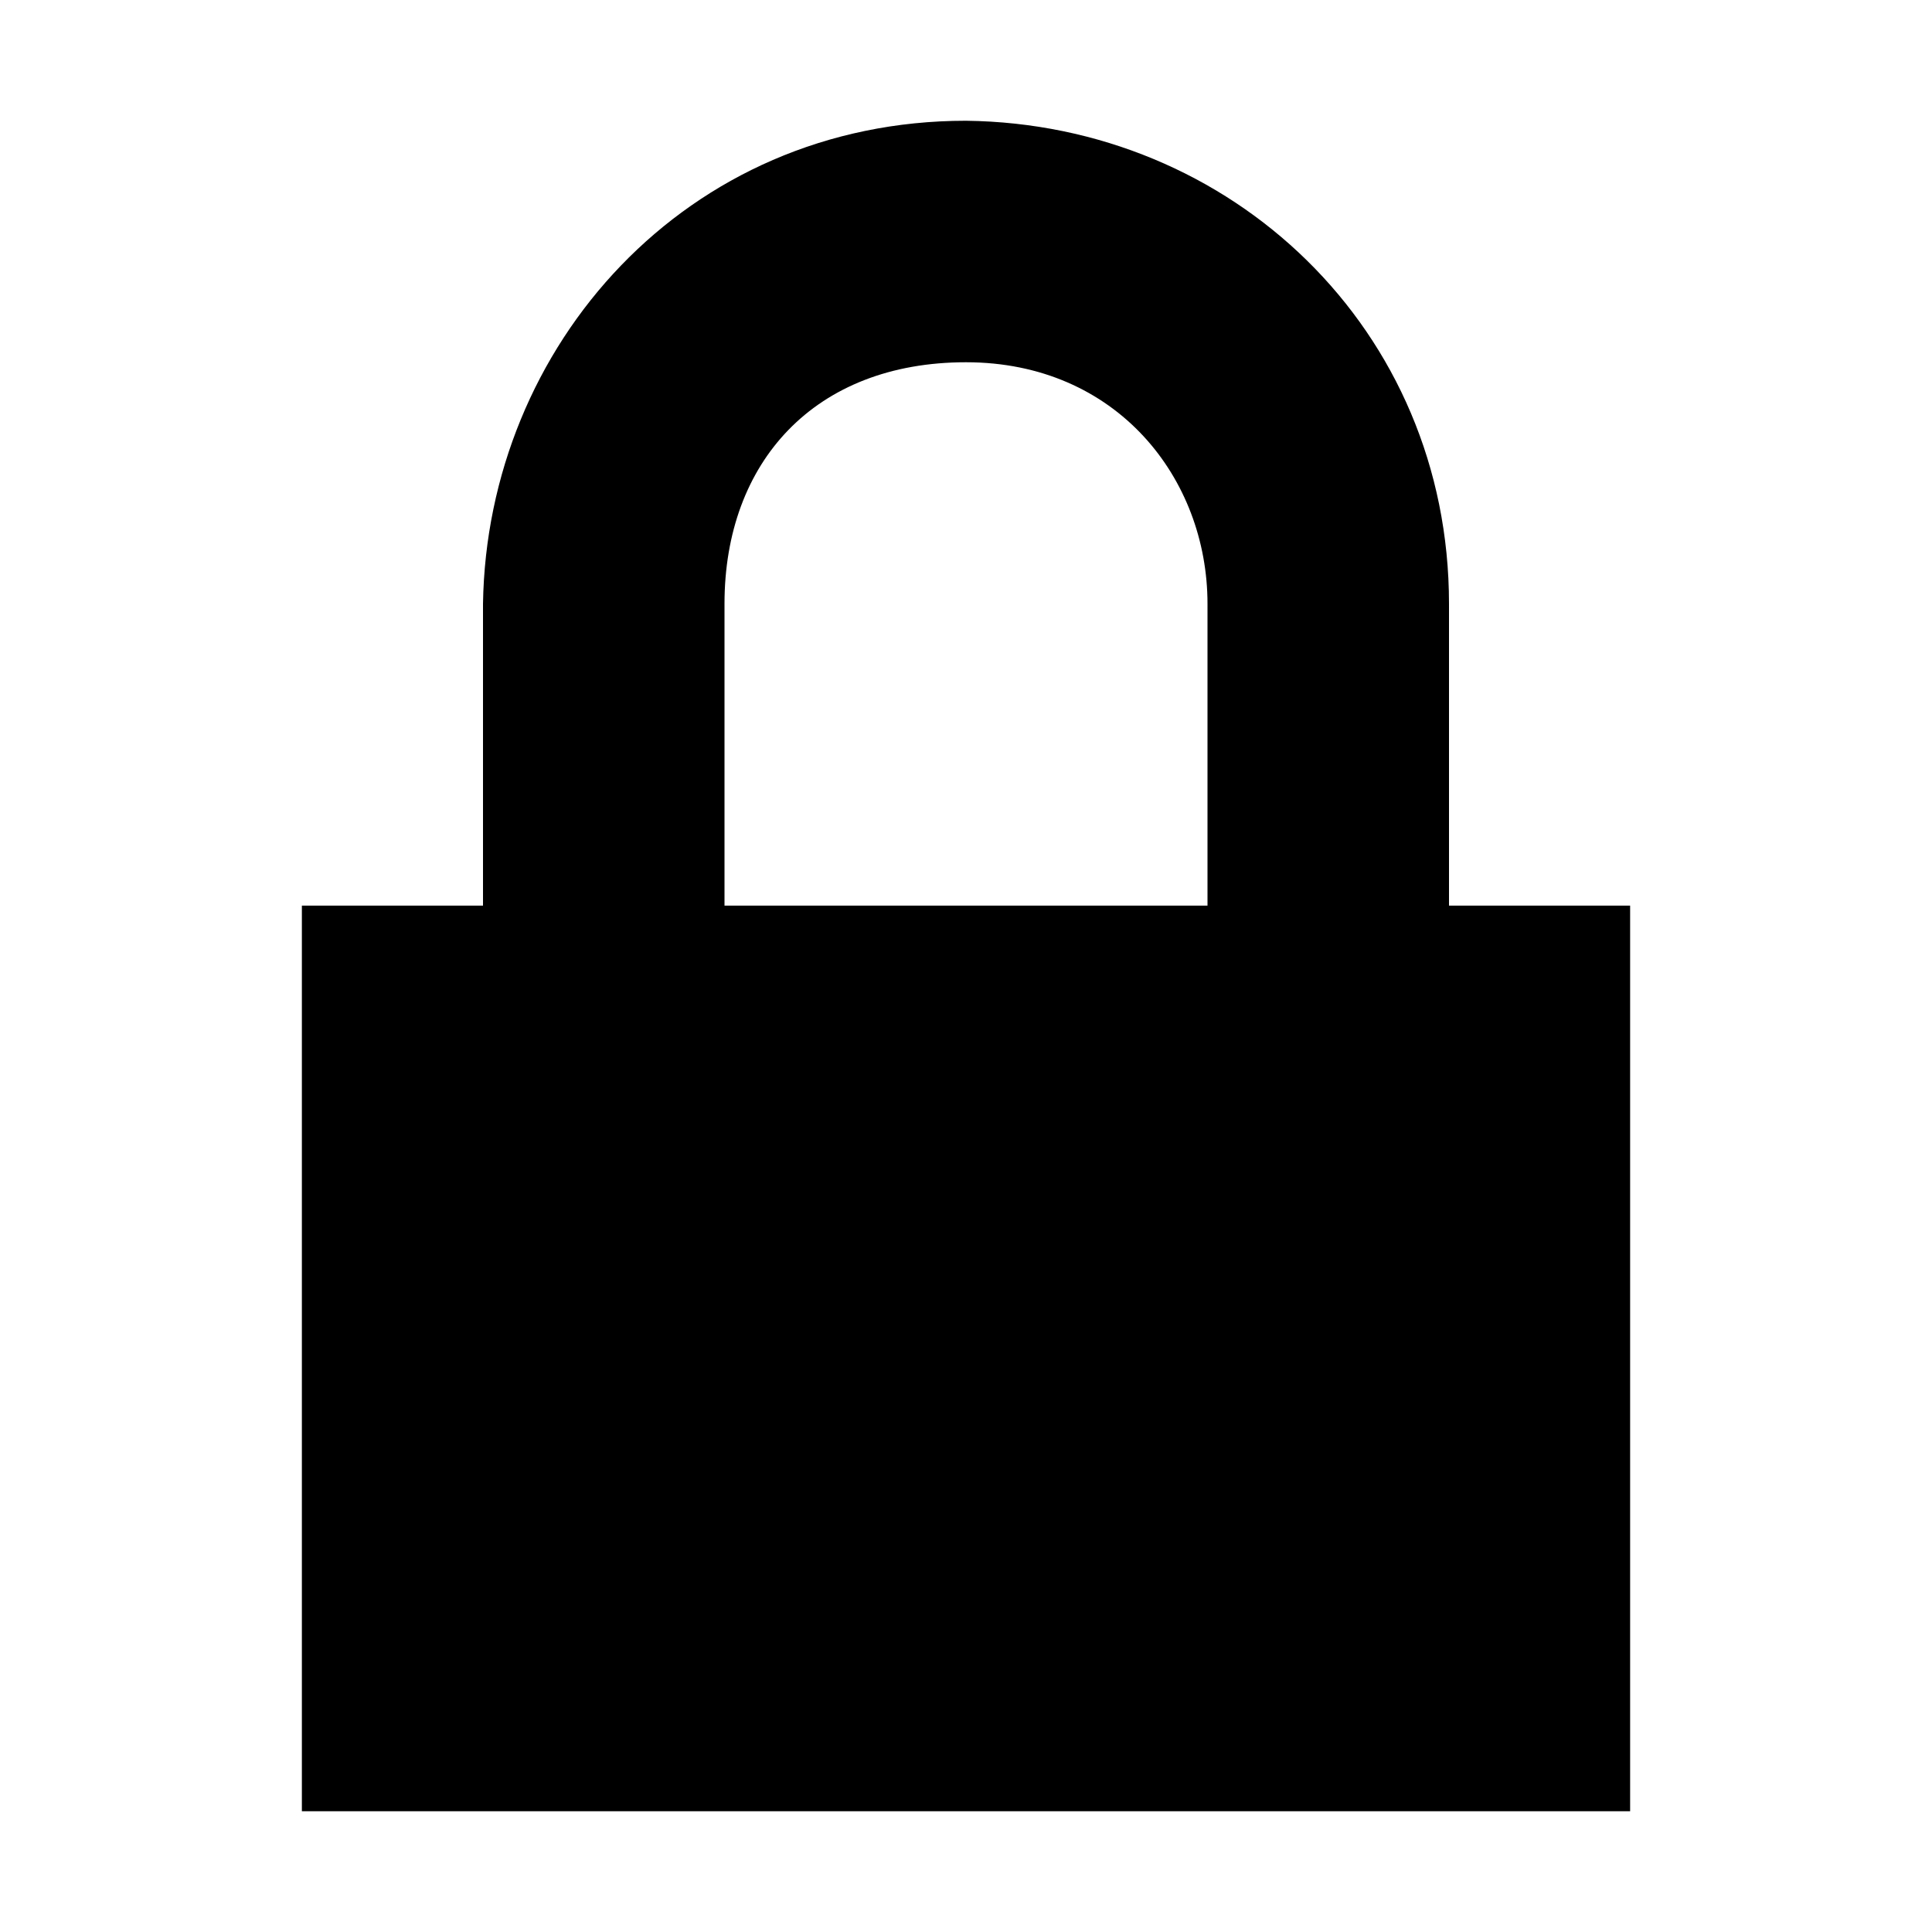
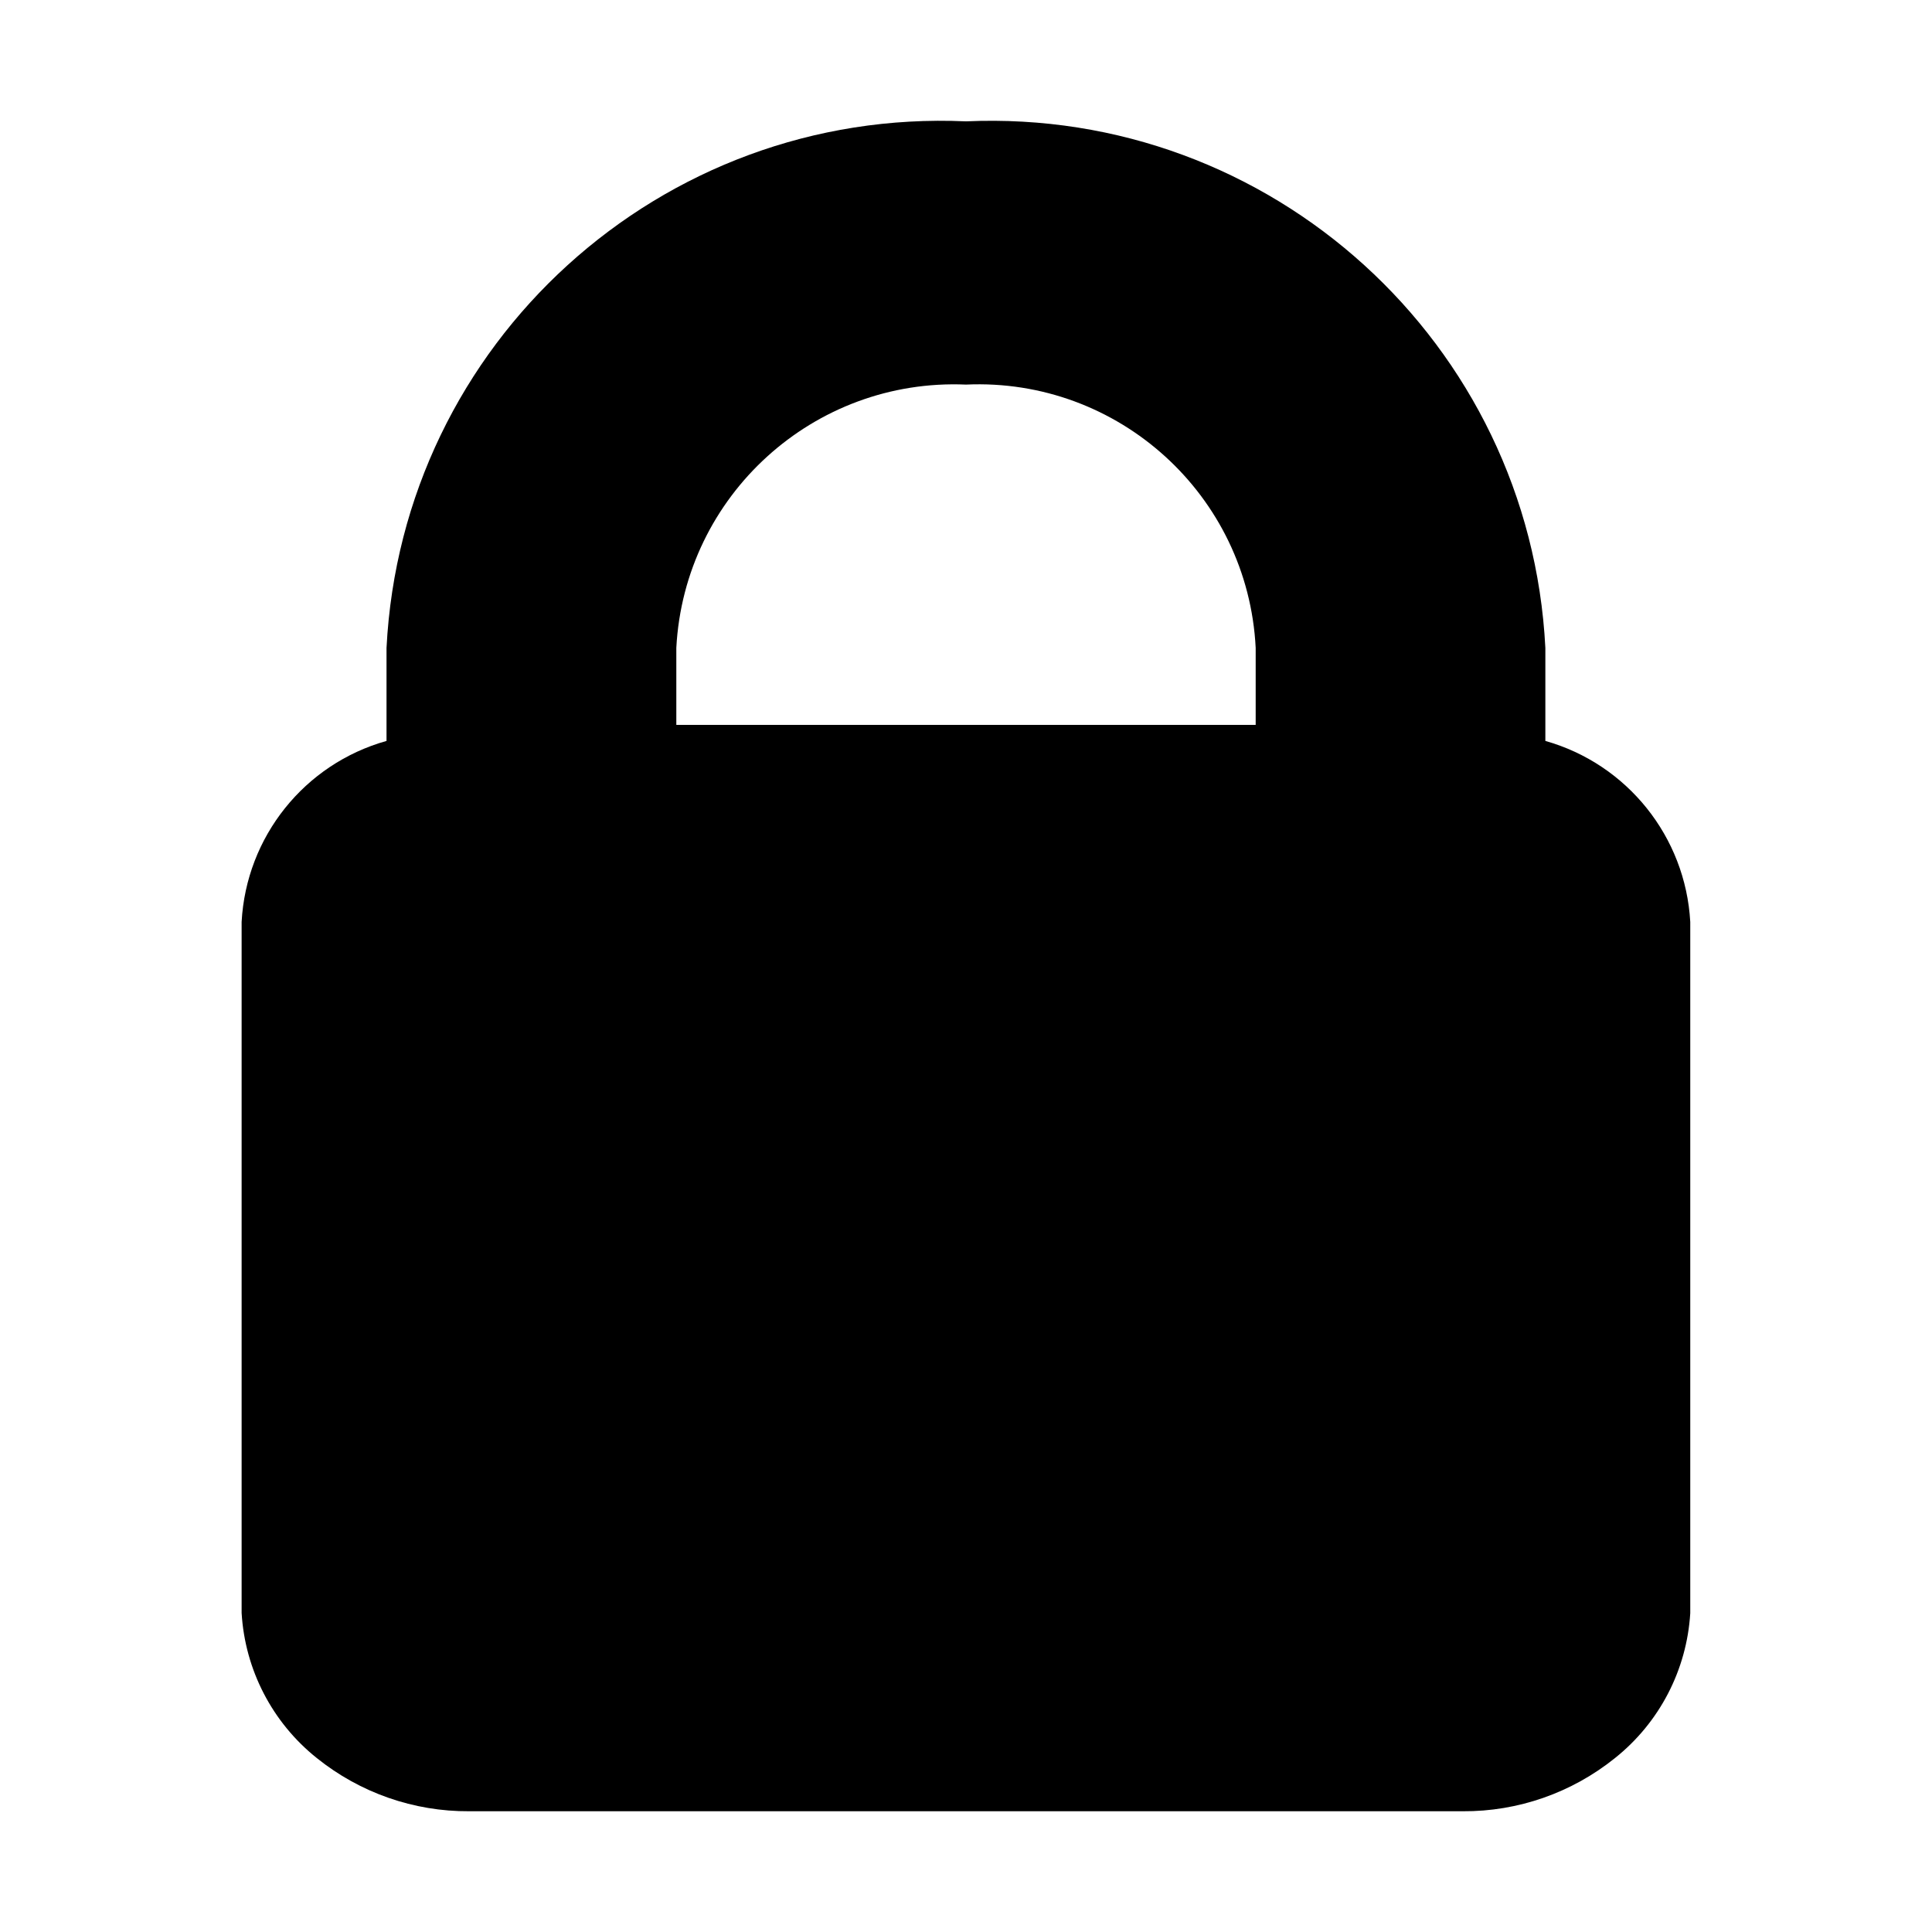
- <svg xmlns="http://www.w3.org/2000/svg" version="1.1" viewBox="0 0 16 16" width="16" height="16">
-   <path d="m8 1c-2.319 0-3.967 1.864-4 4v2.5h-1.5v7.5h11v-7.5h-1.5v-2.5c0-2.27-1.8-3.974-4-4zm0 2c1.25 0 2 0.963 2 2v2.5h-4v-2.5c0-1.174 0.747-2 2-2z" />
+ <svg xmlns="http://www.w3.org/2000/svg" width="16" height="16" viewBox="0 0 16 16">
+   <path d="M12.114 15H3.886c-.459.003-.905-.153-1.263-.441-.368-.294-.594-.73-.622-1.201V7.635c.038-.705.52-1.308 1.2-1.499v-.77C3.329 2.84 5.473.891 8 1.005c2.526-.113 4.67 1.835 4.798 4.361v.77c.679.192 1.161.795 1.2 1.499v5.725c-.029.47-.255.906-.624 1.2-.357.287-.802.443-1.26.44zM8 3.185c-1.262-.054-2.332.919-2.399 2.18v.638h4.798v-.638C10.335 4.102 9.263 3.128 8 3.185z" />
</svg>
